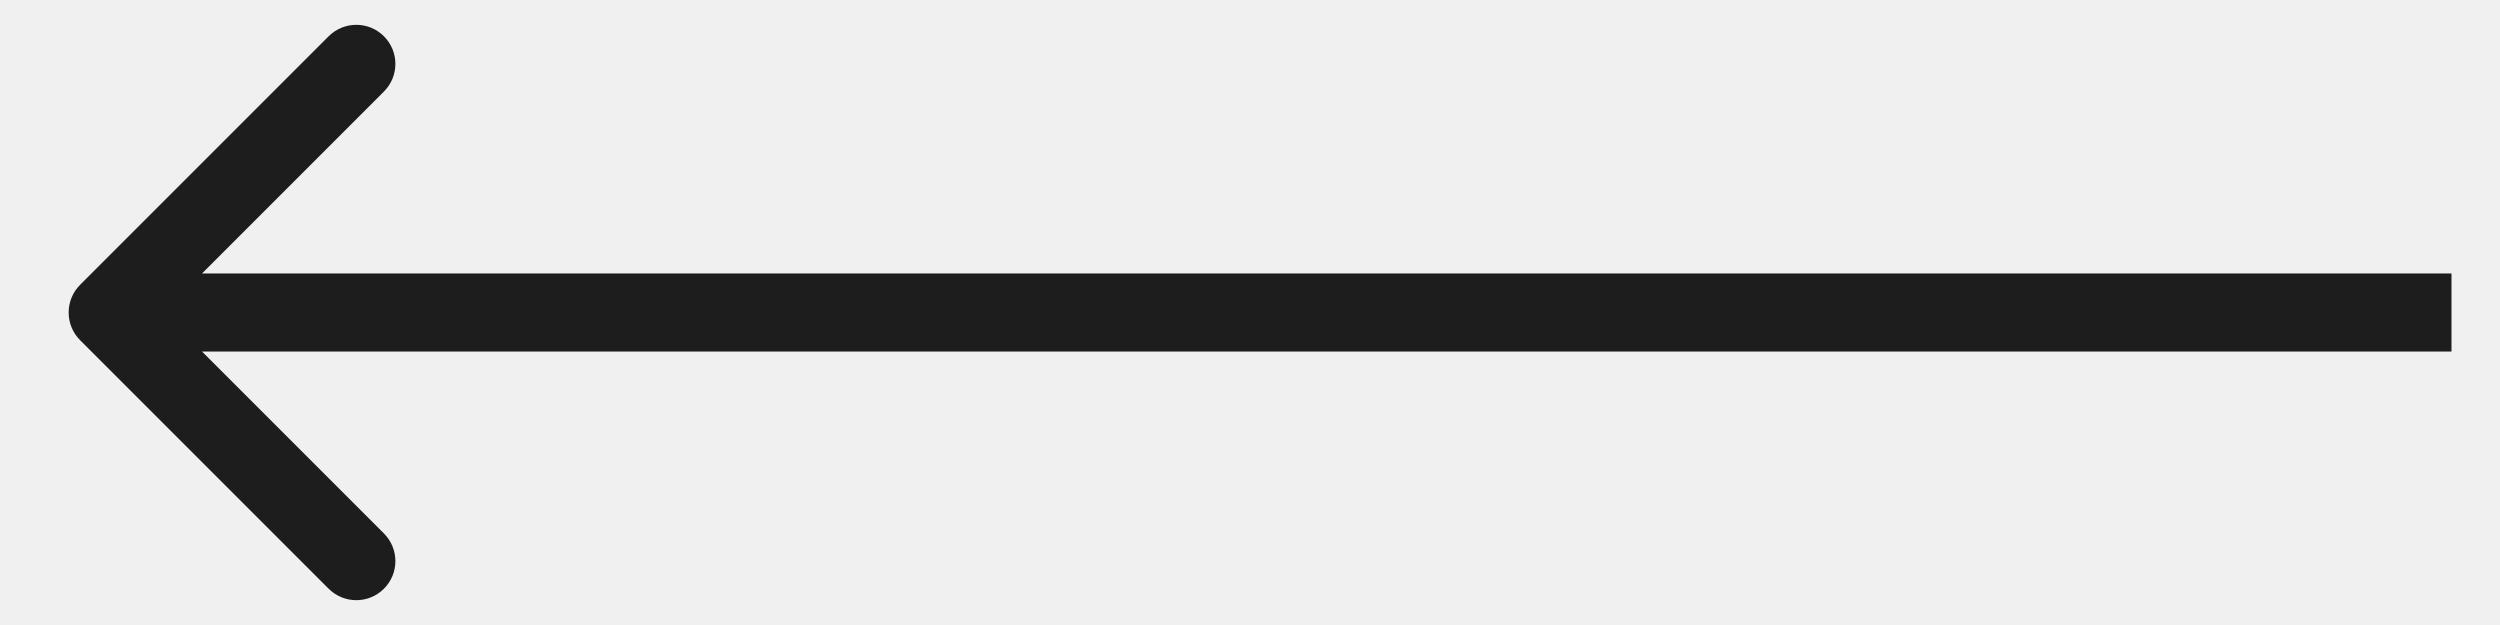
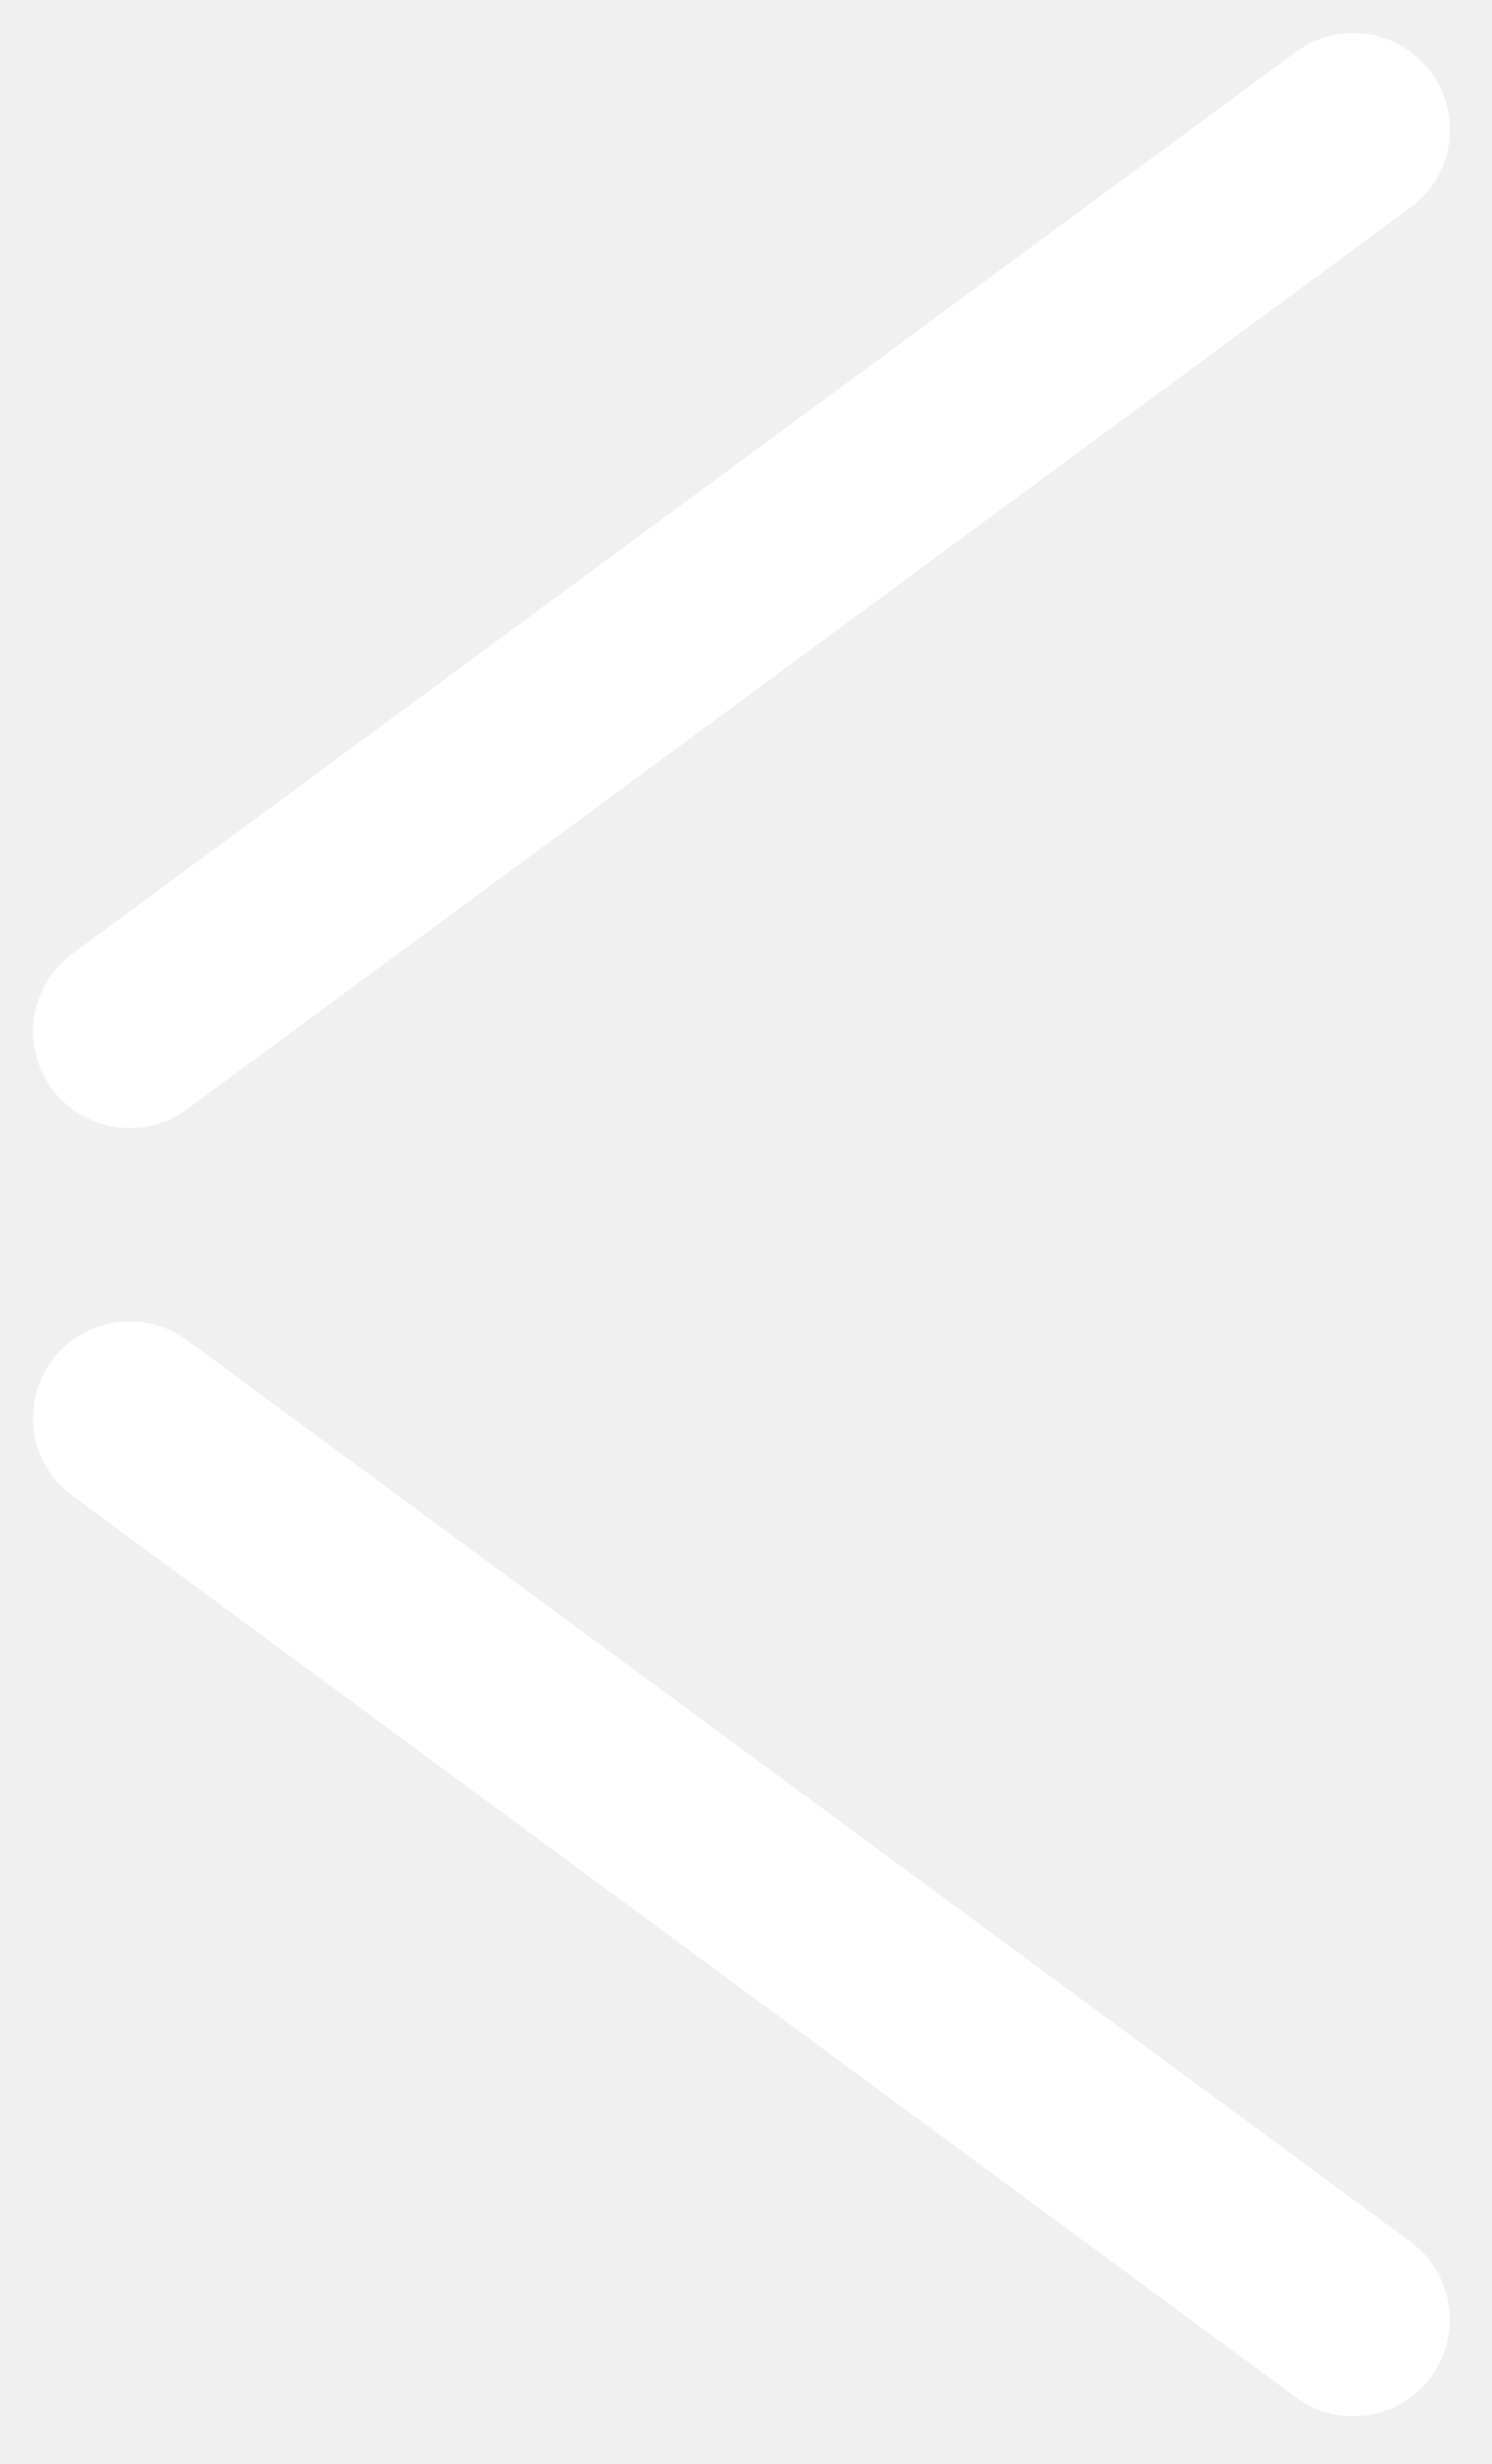
- <svg xmlns="http://www.w3.org/2000/svg" width="32" height="8" viewBox="0 0 32 8" fill="none">
-   <path d="M1.025 3.646C0.83 3.842 0.83 4.158 1.025 4.354L4.207 7.536C4.403 7.731 4.719 7.731 4.914 7.536C5.11 7.34 5.11 7.024 4.914 6.828L2.086 4L4.914 1.172C5.11 0.976 5.11 0.66 4.914 0.464C4.719 0.269 4.403 0.269 4.207 0.464L1.025 3.646ZM31.379 3.5L1.379 3.5V4.5L31.379 4.5V3.5Z" fill="#1D1D1D" />
+ <svg xmlns="http://www.w3.org/2000/svg" width="23" height="38" viewBox="0 0 23 38" fill="none">
+   <path d="M20.873 2L2 15.907" stroke="white" stroke-width="2.98" stroke-linecap="round" />
+   <path d="M20.873 35.773L2 21.867" stroke="white" stroke-width="2.98" stroke-linecap="round" />
</svg>
